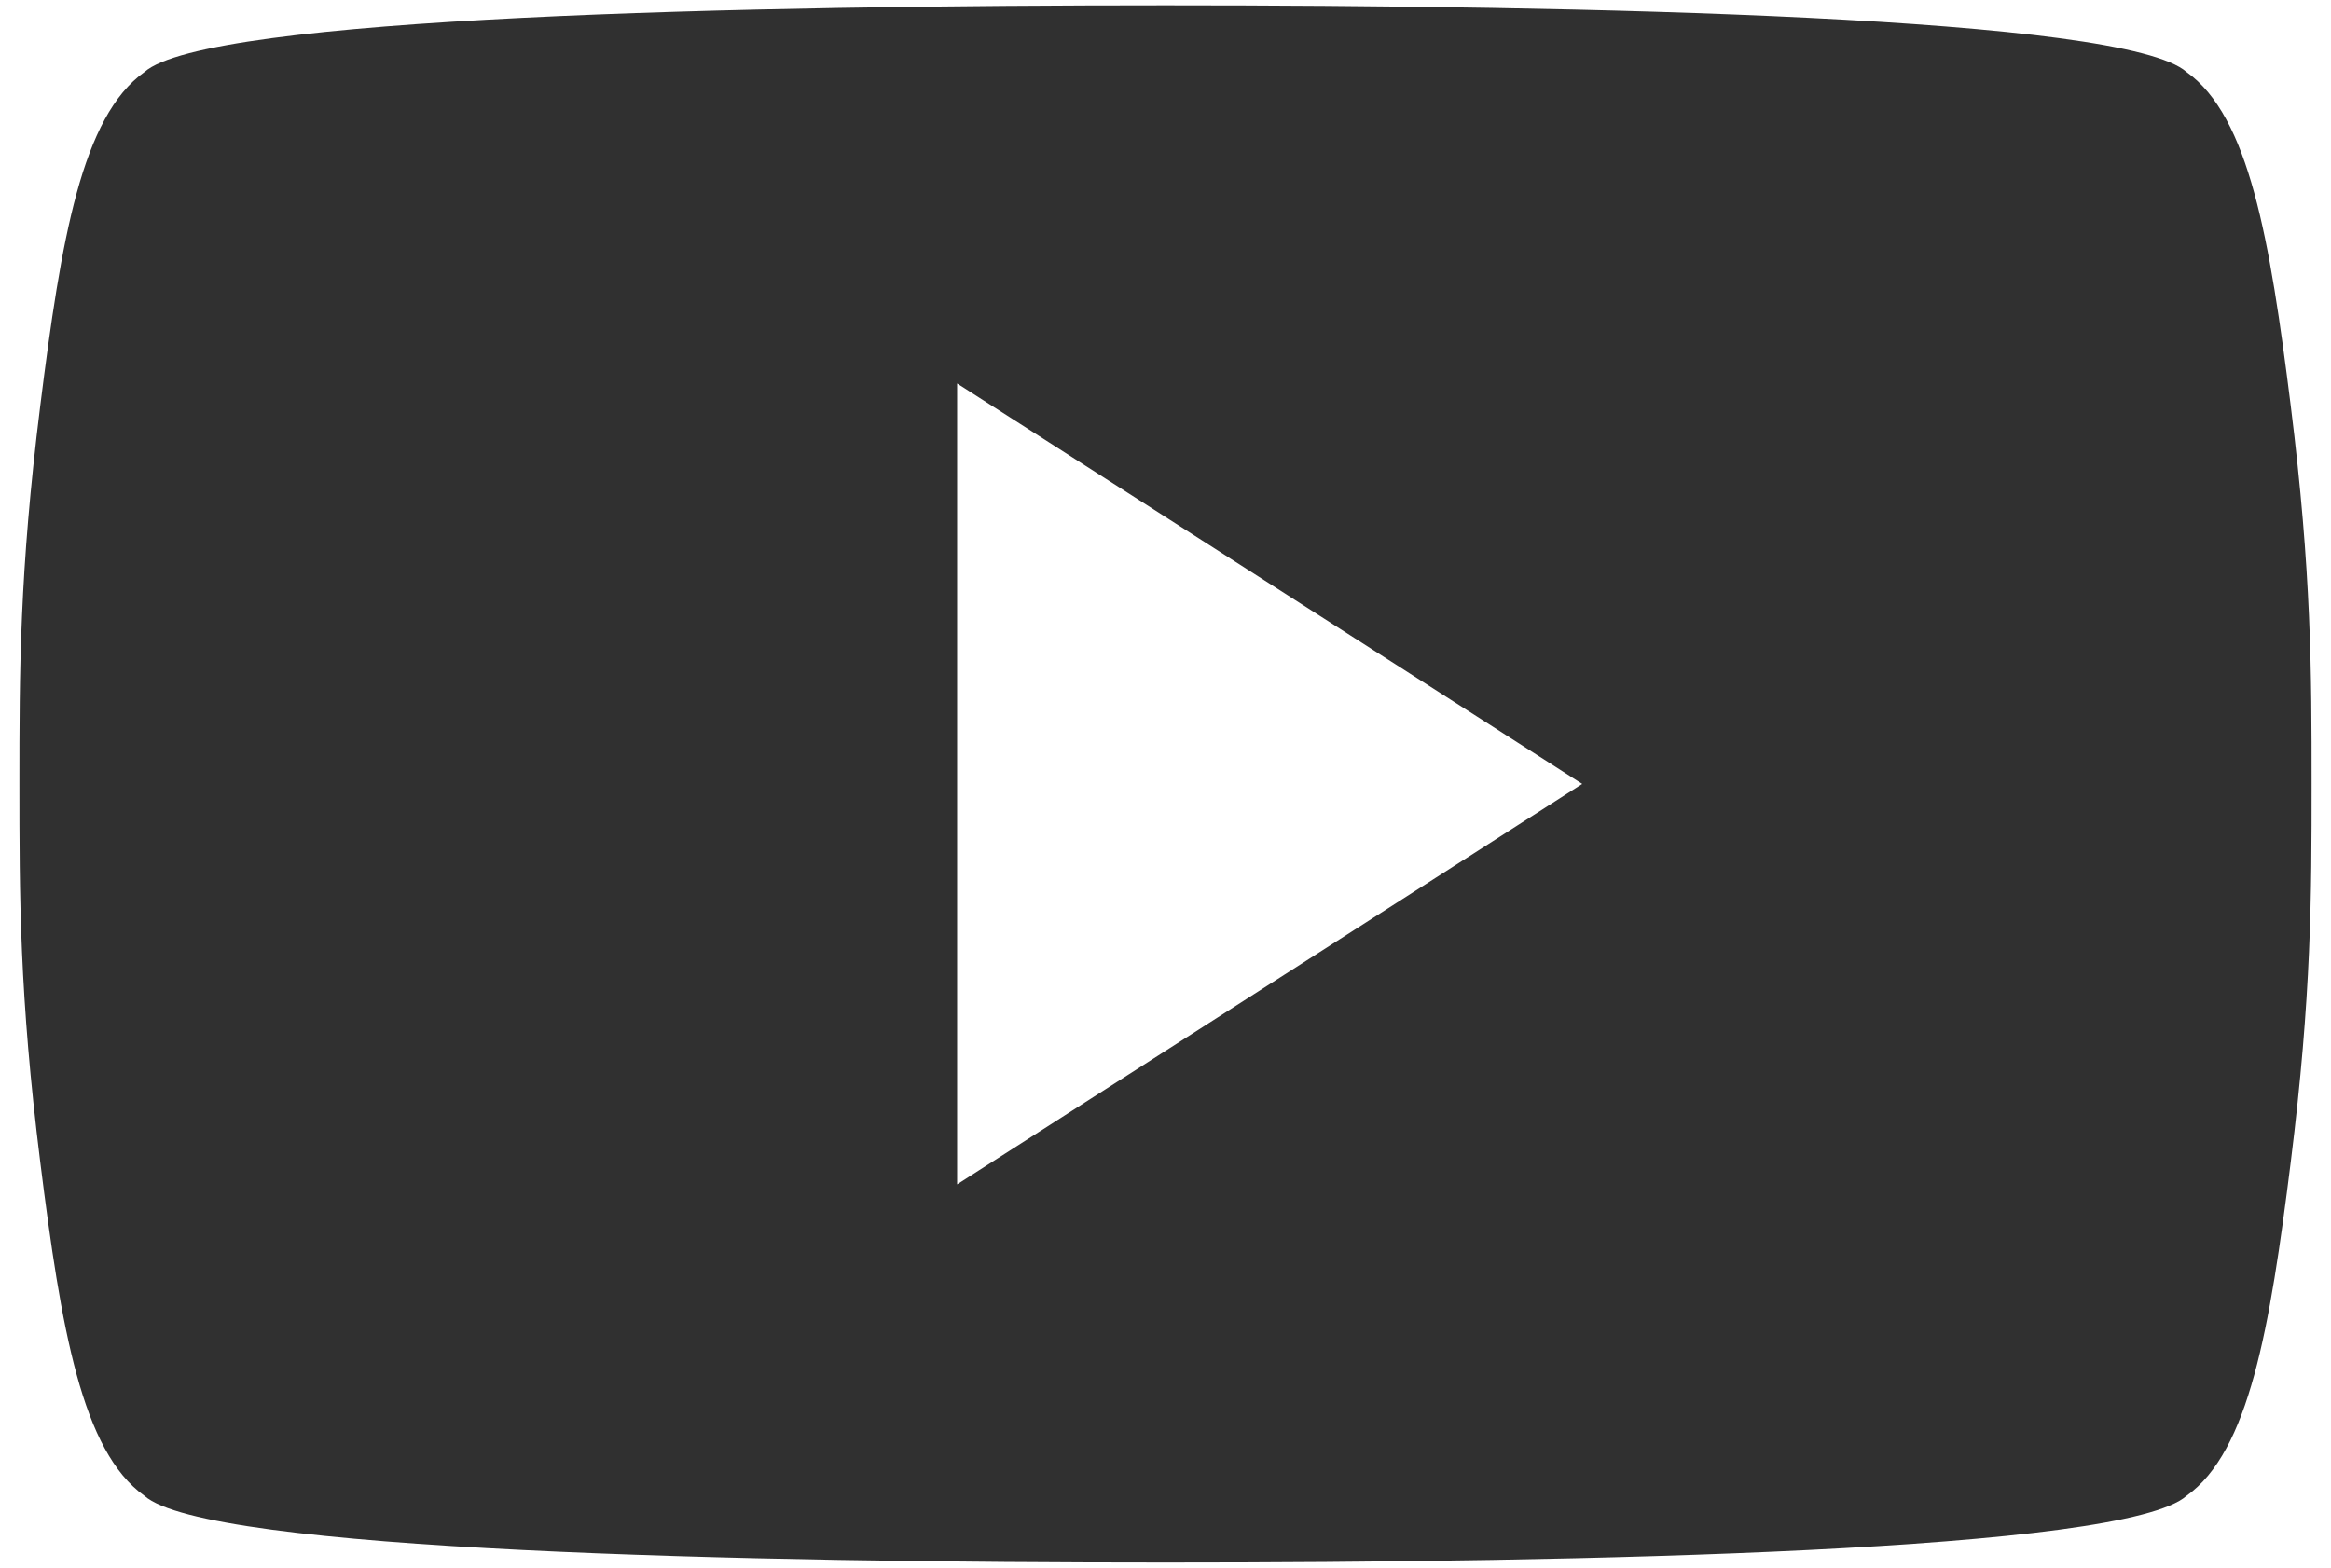
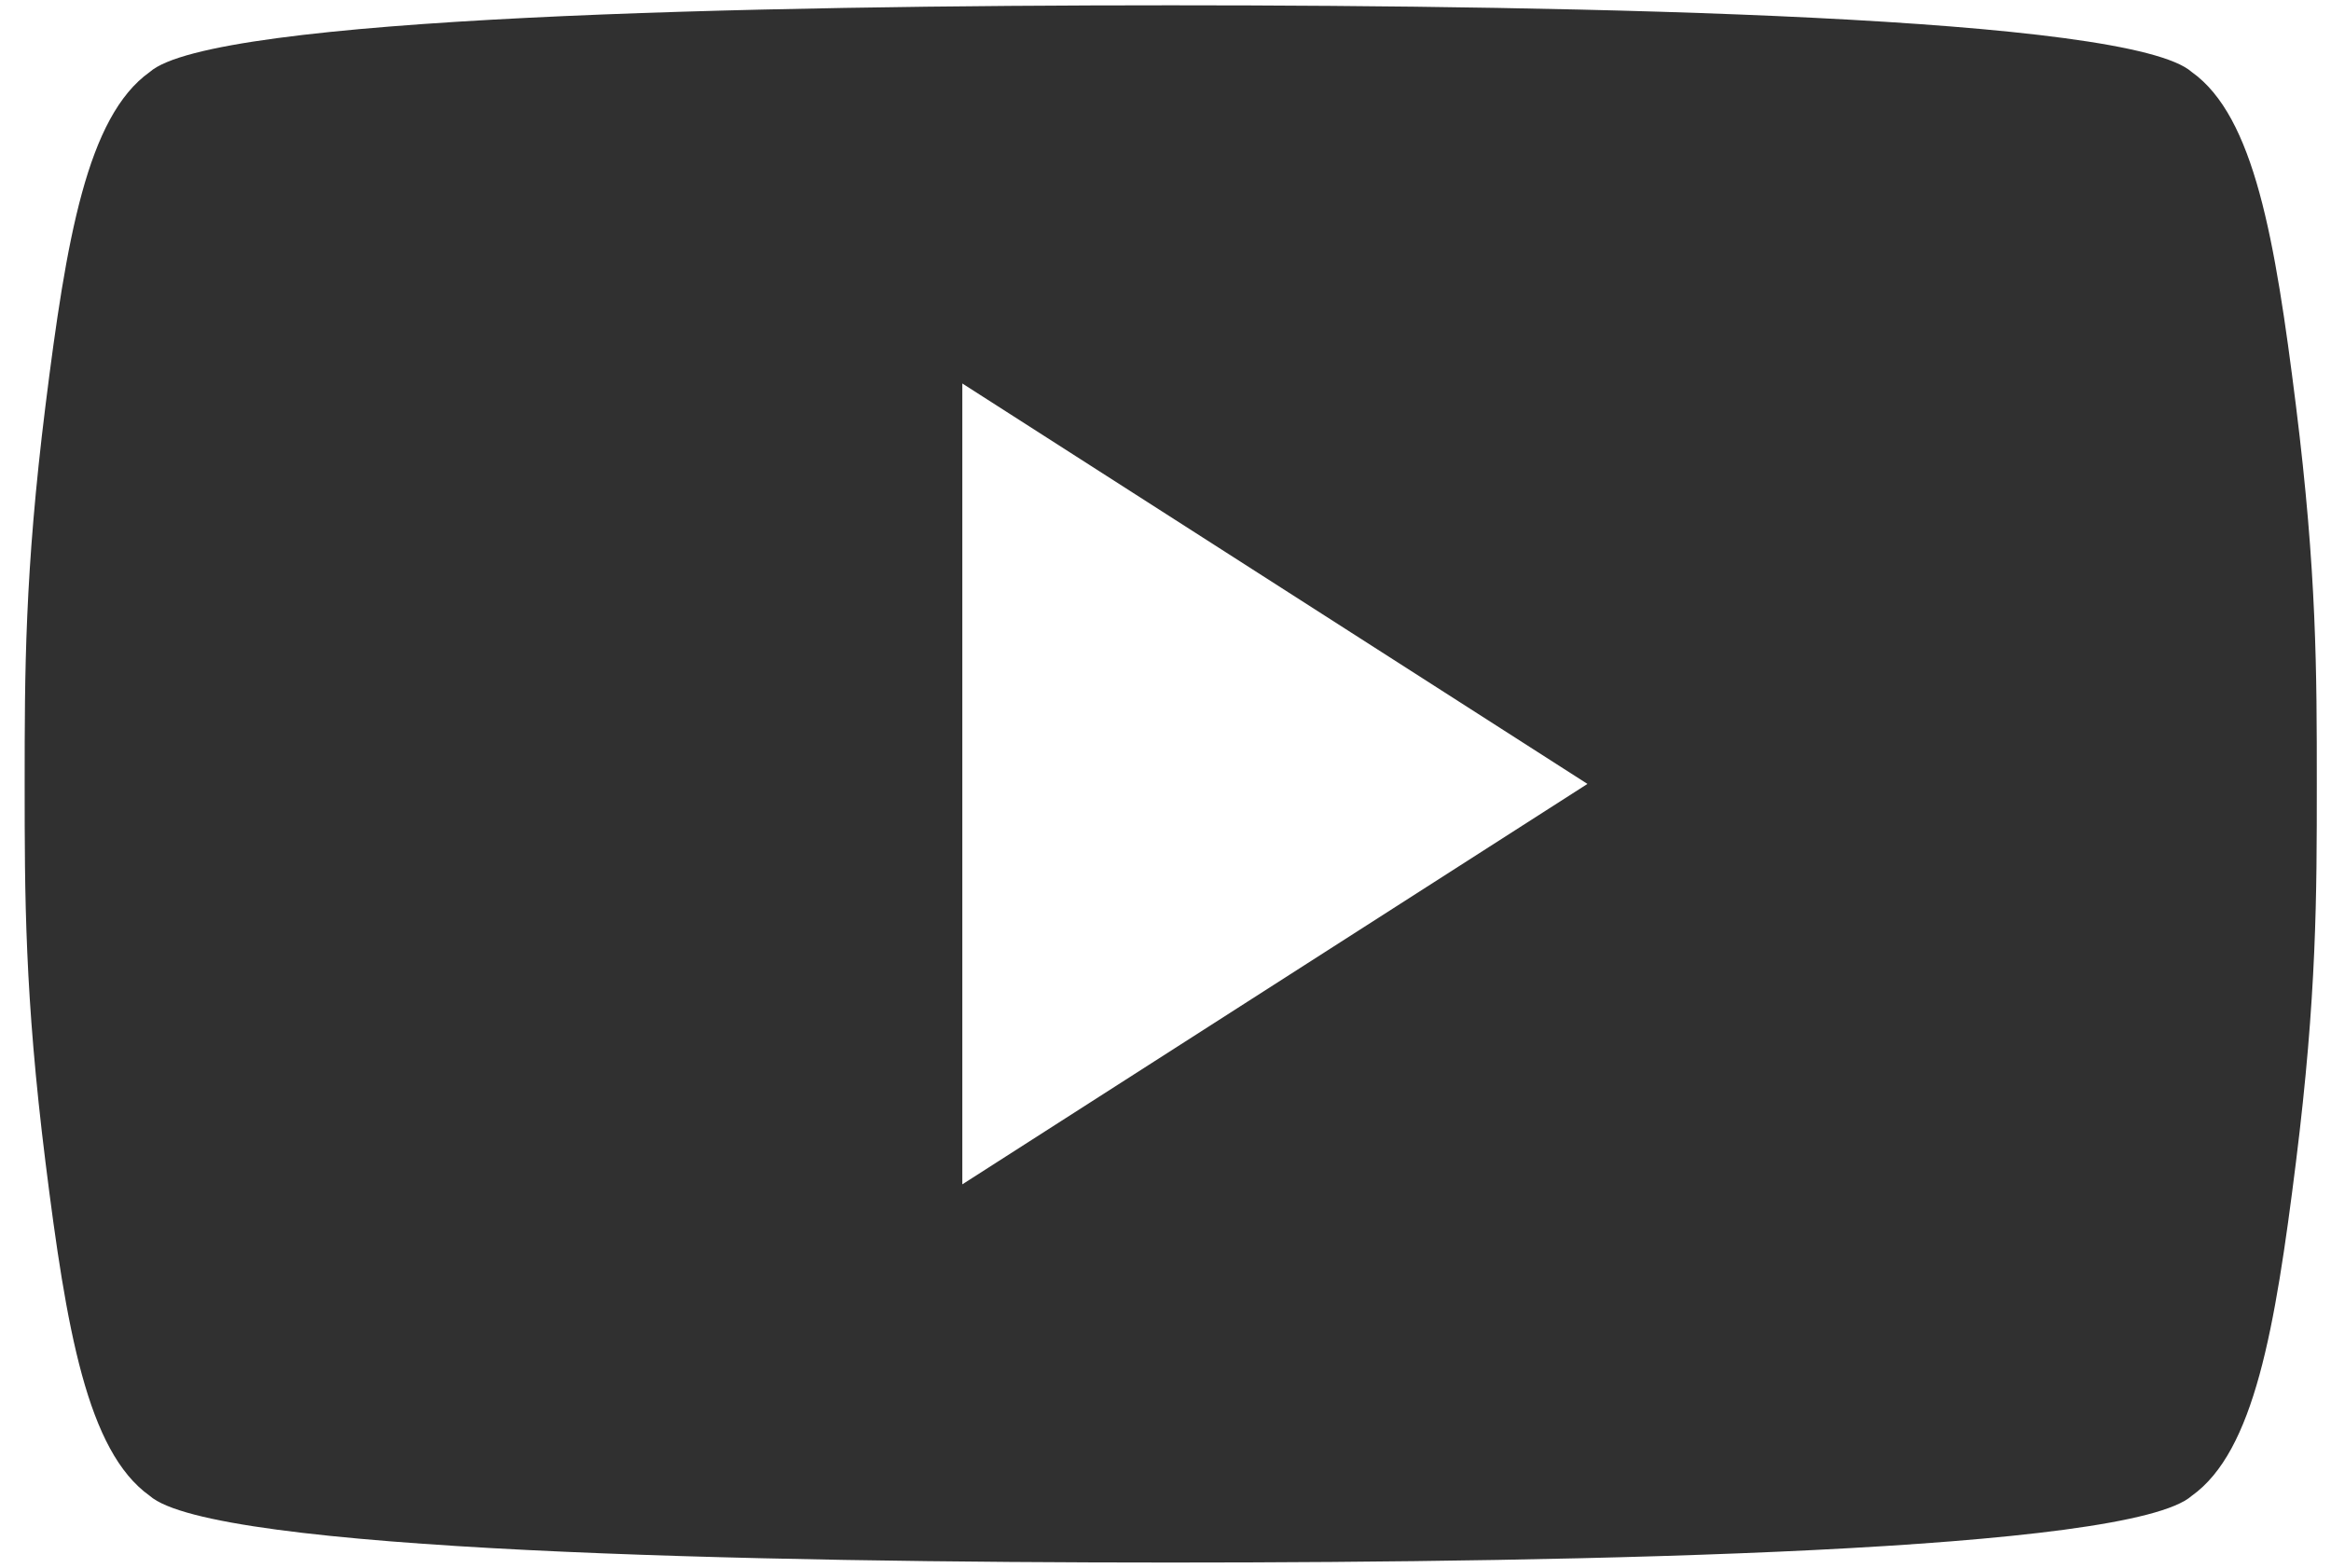
<svg xmlns="http://www.w3.org/2000/svg" width="55" height="37" viewBox="0 0 55 37" fill="none">
-   <path d="M54.05 9.575C53.558 5.638 53.067 2.75 51.592 1.7C50.117 0.388 37.333 0.125 27.5 0.125C17.667 0.125 4.883 0.388 3.408 1.7C1.933 2.75 1.442 5.638 0.95 9.575C0.458 13.512 0.458 15.875 0.458 18.5C0.458 21.125 0.458 23.488 0.95 27.425C1.442 31.363 1.933 34.25 3.408 35.3C4.883 36.612 17.667 36.875 27.5 36.875C37.333 36.875 50.117 36.612 51.592 35.3C53.067 34.25 53.558 31.363 54.05 27.425C54.542 23.488 54.542 21.125 54.542 18.5C54.542 15.875 54.542 13.512 54.05 9.575ZM22.583 27.95V9.05L37.333 18.5L22.583 27.95Z" fill="#303030" />
+   <path d="M54.173 9.575C53.681 5.638 53.19 2.75 51.715 1.7C50.24 0.388 37.456 0.125 27.623 0.125C17.79 0.125 5.007 0.388 3.532 1.7C2.057 2.75 1.565 5.638 1.073 9.575C0.582 13.512 0.582 15.875 0.582 18.5C0.582 21.125 0.582 23.488 1.073 27.425C1.565 31.363 2.057 34.25 3.532 35.3C5.007 36.612 17.79 36.875 27.623 36.875C37.456 36.875 50.24 36.612 51.715 35.3C53.19 34.25 53.681 31.363 54.173 27.425C54.665 23.488 54.665 21.125 54.665 18.5C54.665 15.875 54.665 13.512 54.173 9.575ZM22.706 27.95V9.05L37.456 18.5L22.706 27.95Z" fill="#303030" />
</svg>
